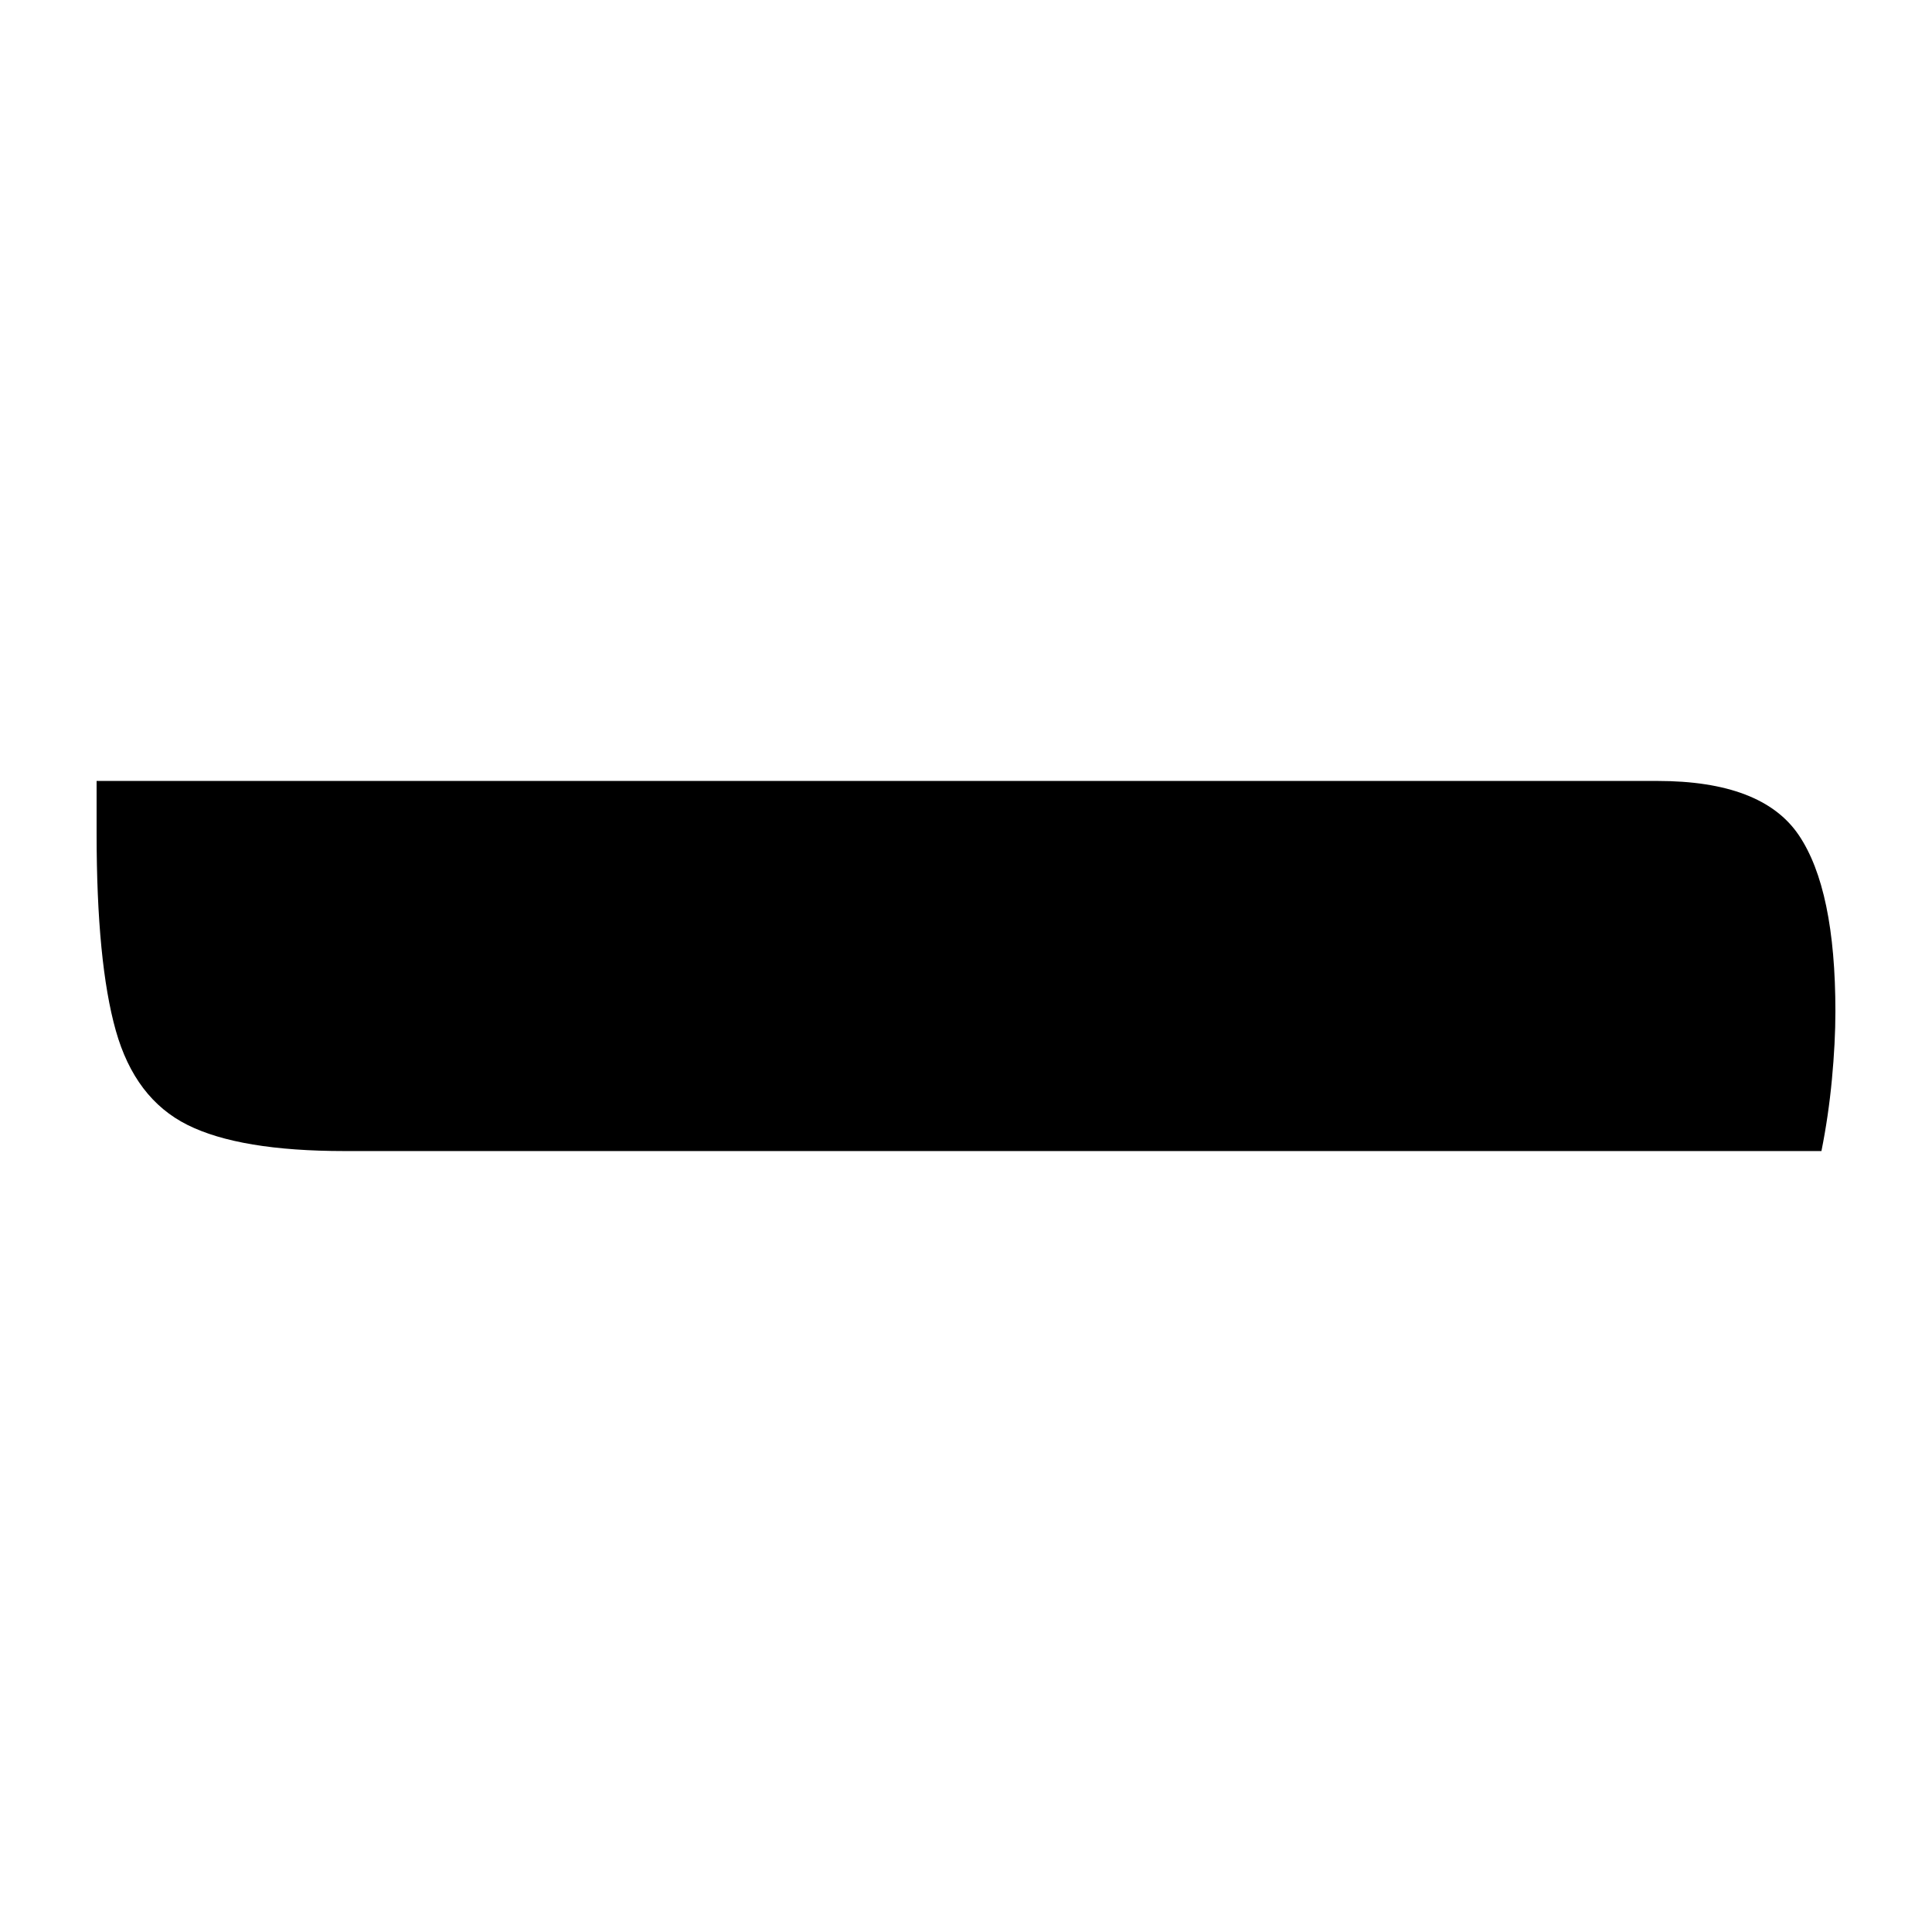
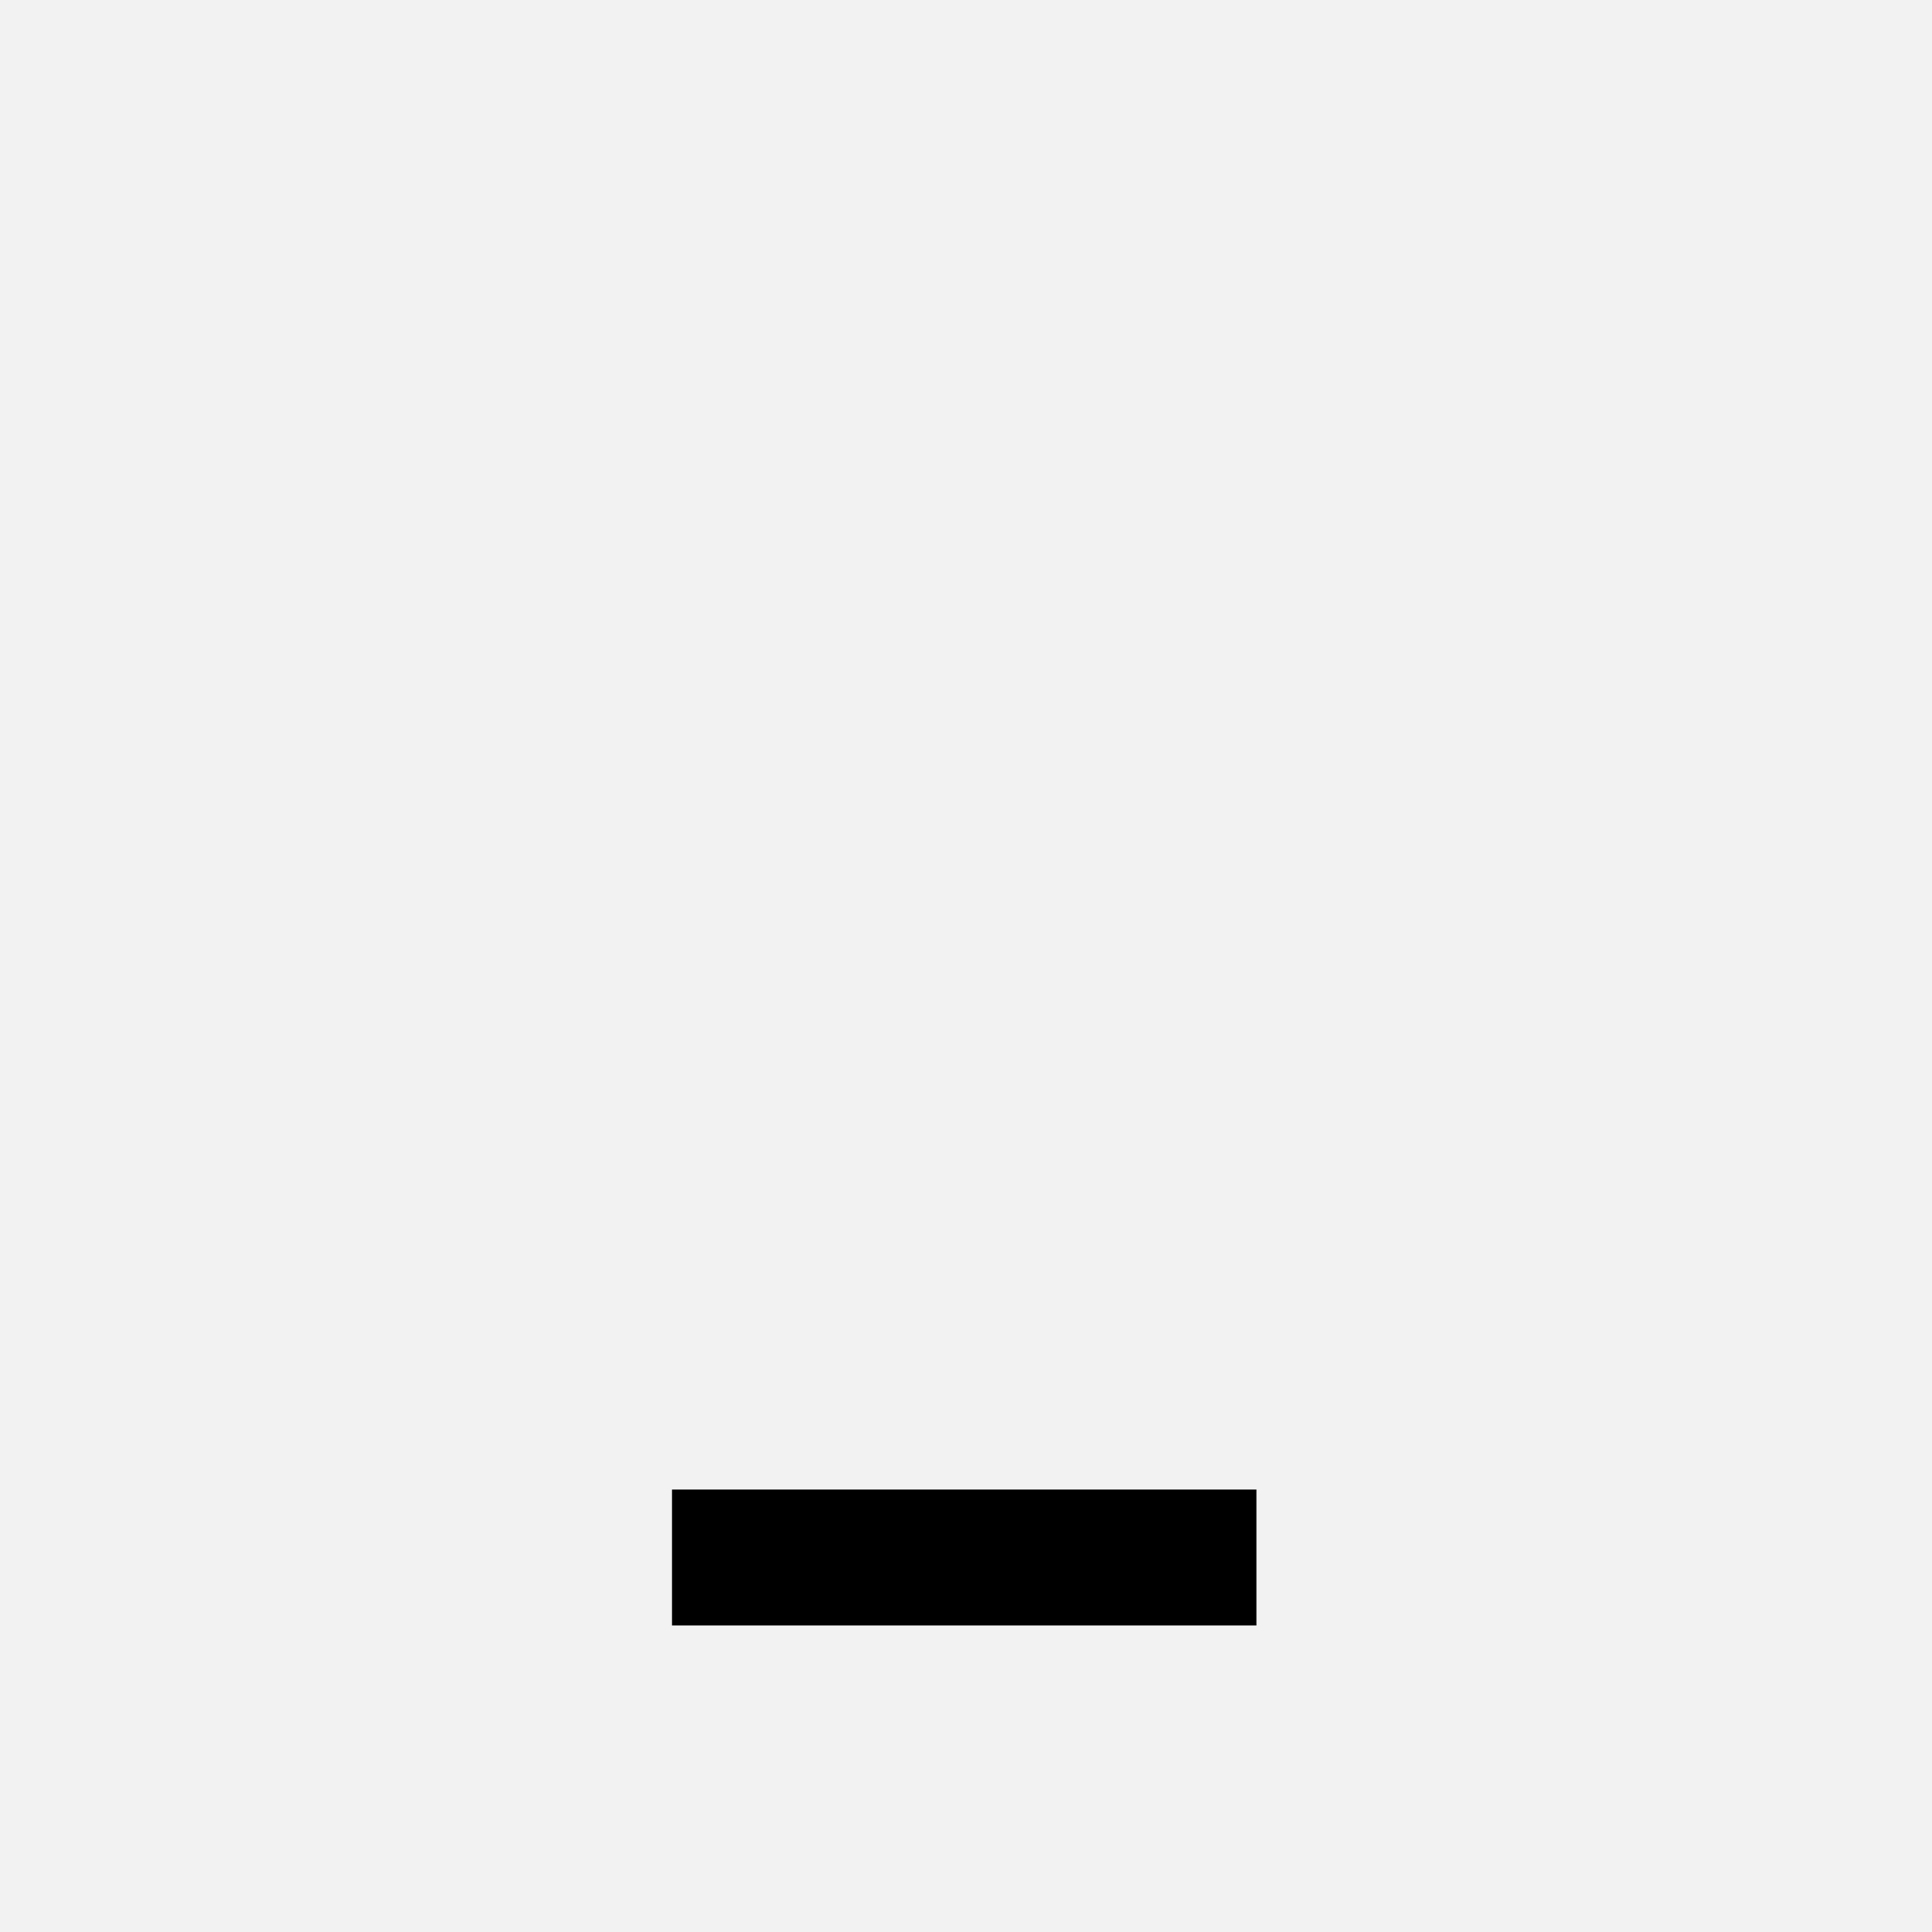
<svg xmlns="http://www.w3.org/2000/svg" width="1000" height="1000" viewBox="0 0 1000 1000" version="1.1">
-   <path d="M27,-36 l223.5,0 c10.0,0,16.75,-2.58,20.25,-7.75 c3.5,-5.17,5.25,-13.58,5.25,-25.25 c0,-3.0,-0.17,-6.25,-0.5,-9.75 c-0.33,-3.5,-0.83,-6.92,-1.5,-10.25 l-211.5,0 c-10.0,0,-17.5,1.25,-22.5,3.75 c-5.0,2.5,-8.42,7.0,-10.25,13.5 c-1.83,6.5,-2.75,15.92,-2.75,28.25 Z M27,-36" fill="rgb(0,0,0)" transform="matrix(3.614458,0.0,0.0,-3.614458,-47.59036,274.0964)" />
+   <path d="M0,0 l1000,0 l0,1000 l-1000,0 Z M0,0" fill="rgb(242,242,242)" transform="matrix(1,0,0,-1,0,1000)" />
+   <path d="M61,-48 l490,0 l0,-114 l-490,0 Z M61,-48" fill="rgb(0,0,0)" transform="matrix(0.617284,0.0,0.0,-0.617284,310.1852,741.358)" />
</svg>
